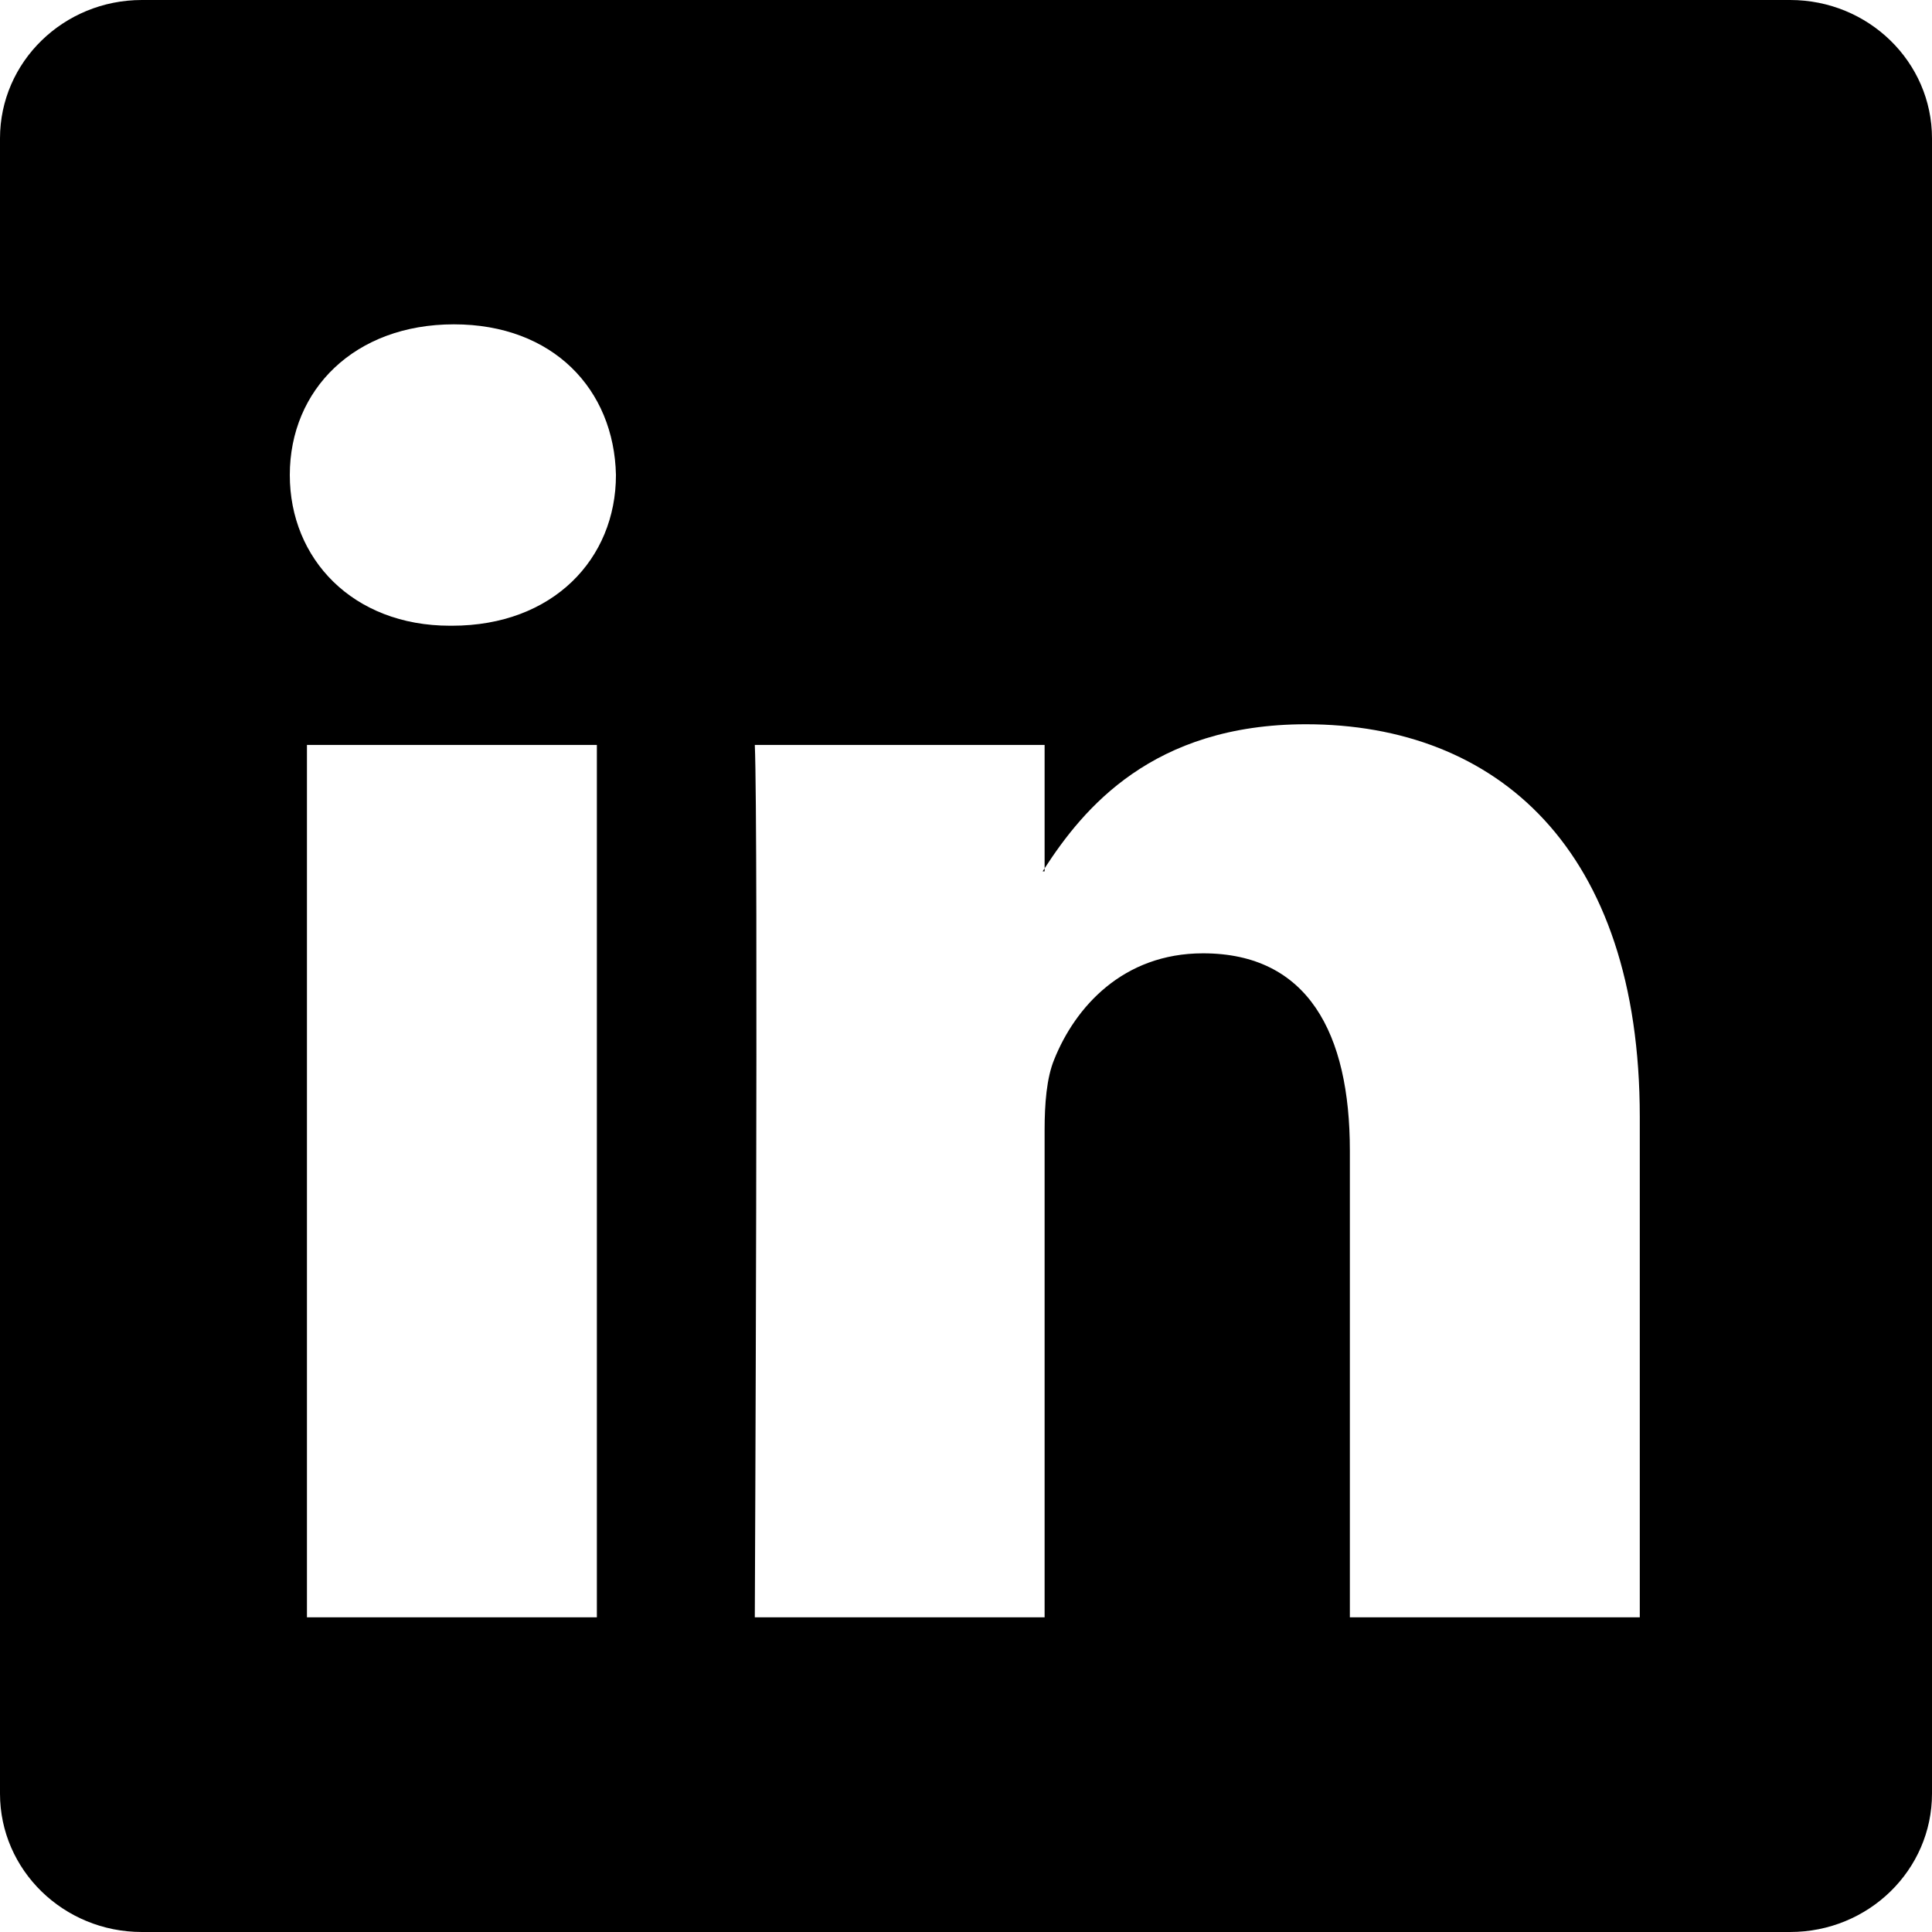
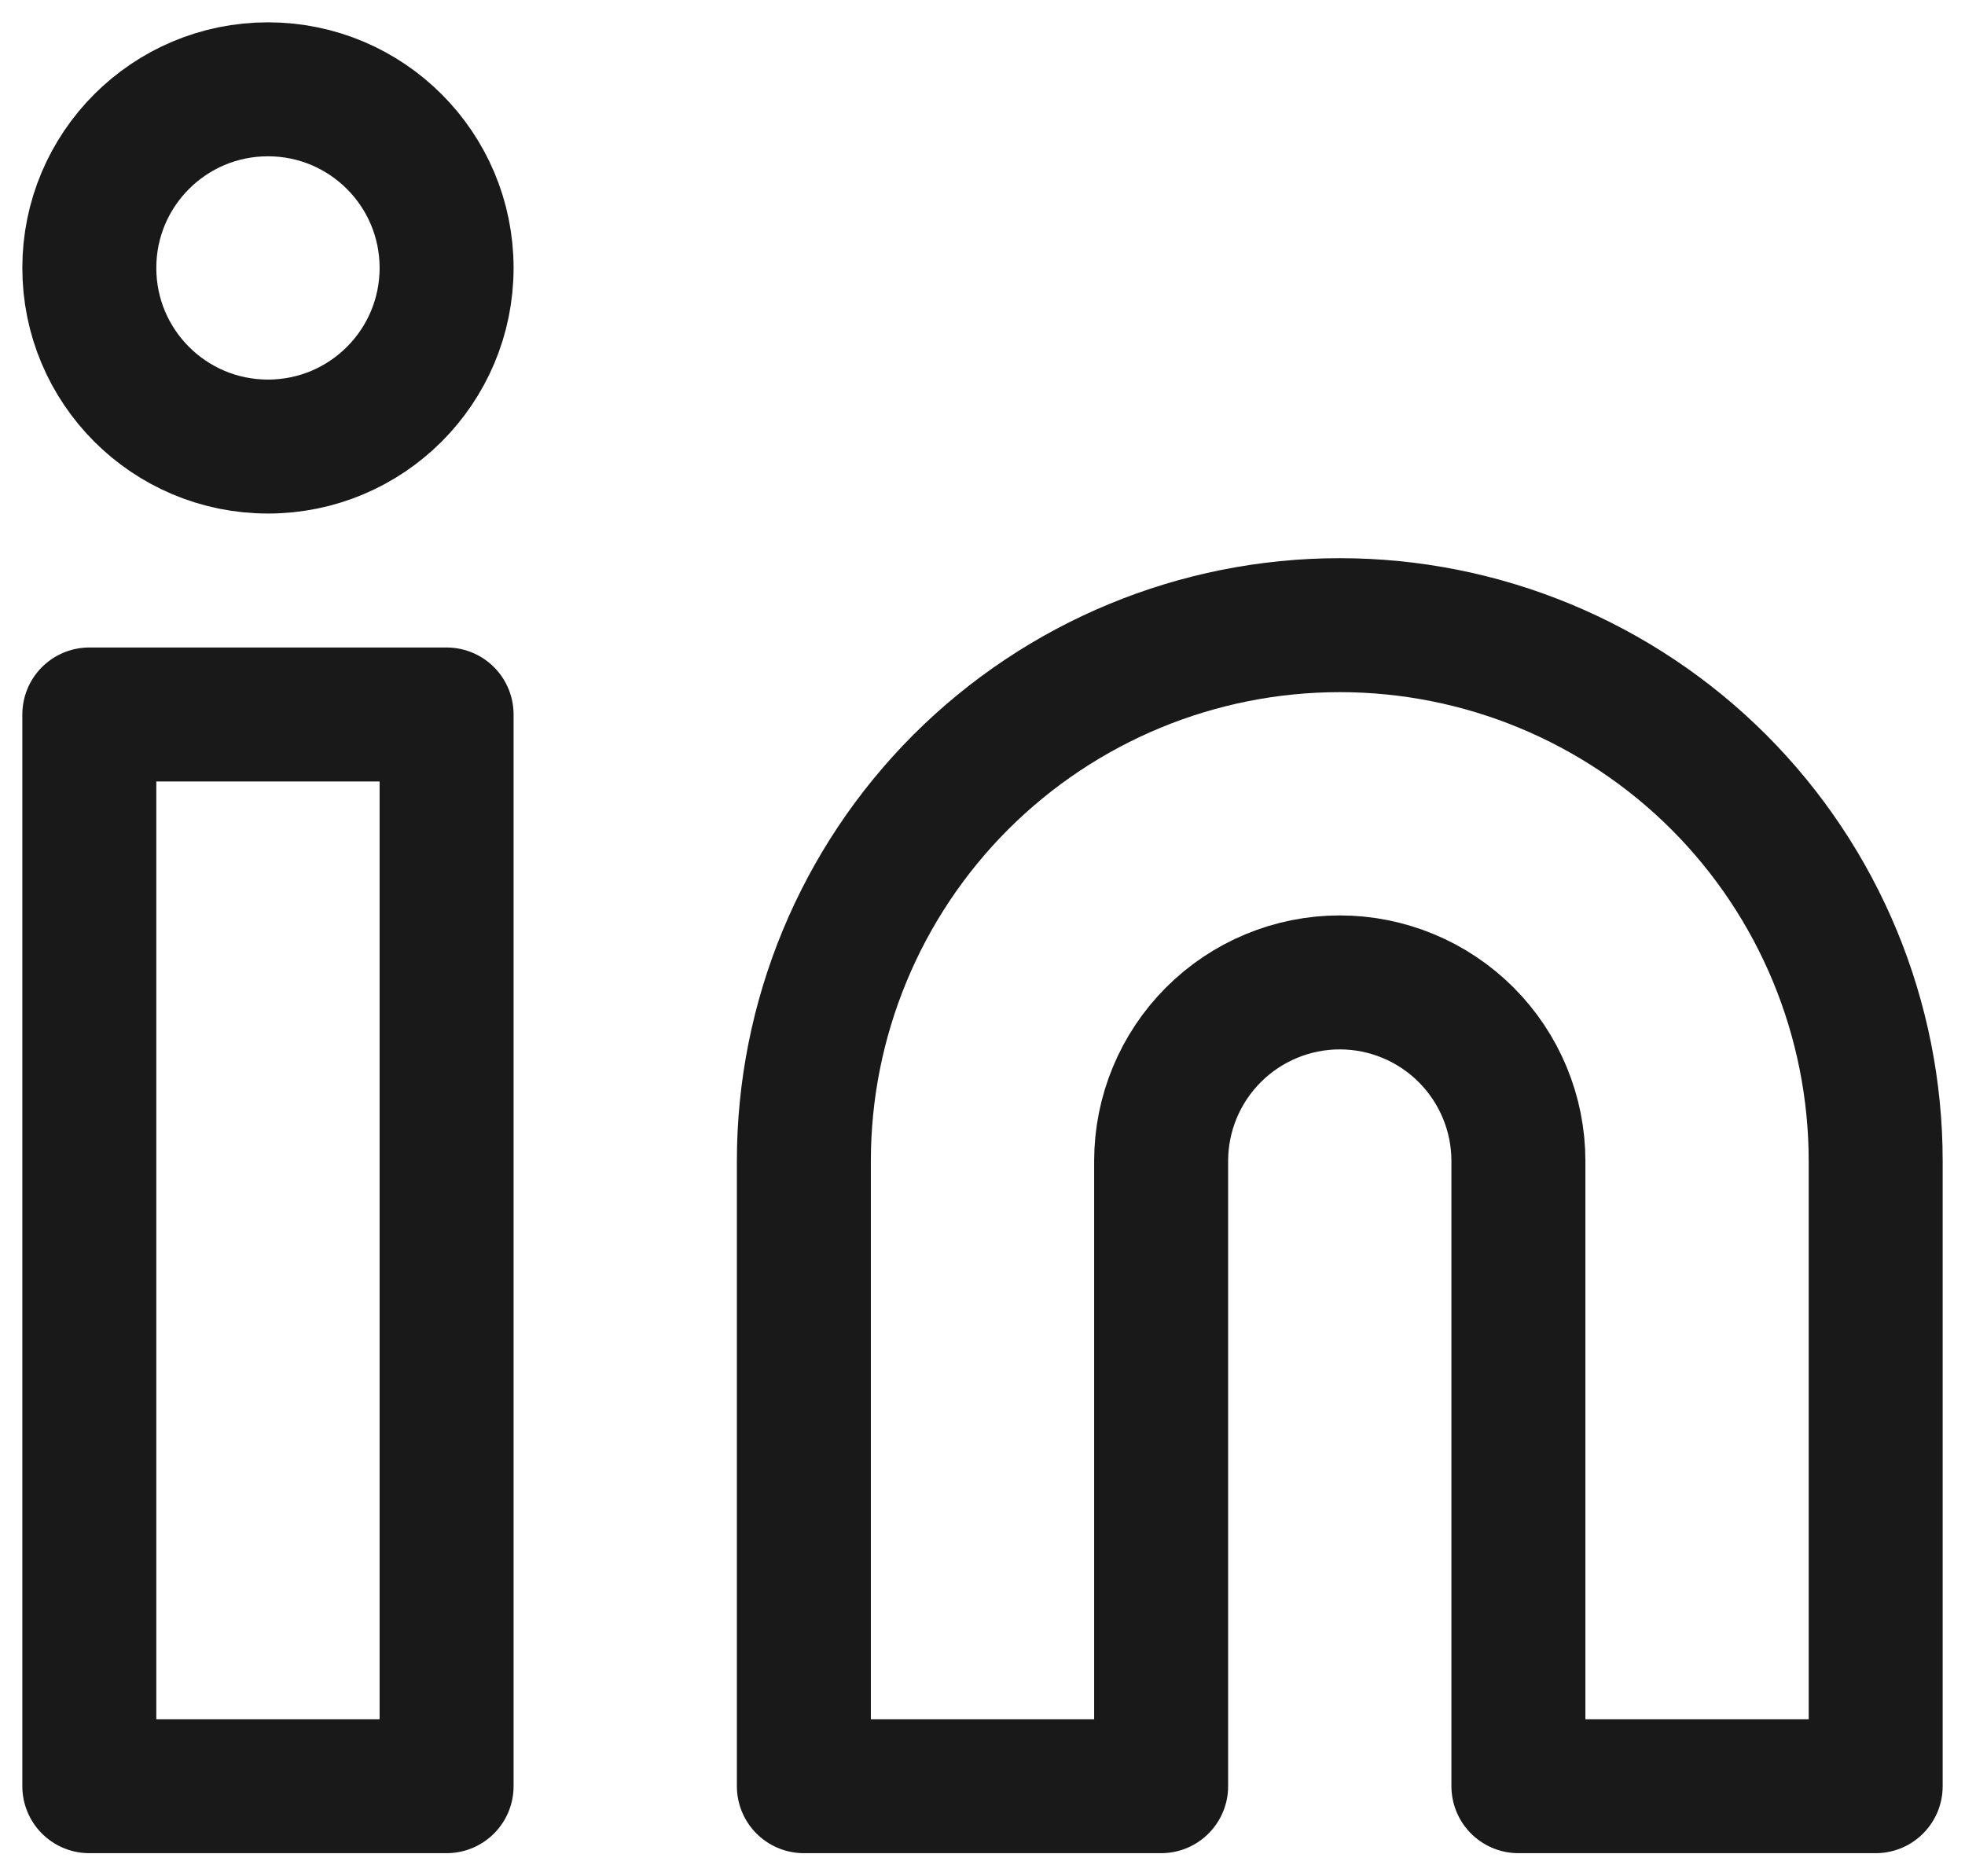
- <svg xmlns="http://www.w3.org/2000/svg" width="16" height="16" fill="currentColor" class="bi bi-linkedin" viewBox="0 0 16 16">
-   <path d="M0 1.146C0 .513.526 0 1.175 0h13.65C15.474 0 16 .513 16 1.146v13.708c0 .633-.526 1.146-1.175 1.146H1.175C.526 16 0 15.487 0 14.854V1.146zm4.943 12.248V6.169H2.542v7.225h2.401zm-1.2-8.212c.837 0 1.358-.554 1.358-1.248-.015-.709-.52-1.248-1.342-1.248-.822 0-1.359.54-1.359 1.248 0 .694.521 1.248 1.327 1.248h.016zm4.908 8.212V9.359c0-.216.016-.432.08-.586.173-.431.568-.878 1.232-.878.869 0 1.216.662 1.216 1.634v3.865h2.401V9.25c0-2.22-1.184-3.252-2.764-3.252-1.274 0-1.845.7-2.165 1.193v.025h-.016a5.54 5.54 0 0 1 .016-.025V6.169h-2.4c.03.678 0 7.225 0 7.225h2.4z" />
+ <svg xmlns="http://www.w3.org/2000/svg" width="22" height="21" viewBox="0 0 22 21" fill="none">
+   <path d="M15 7C16.591 7 18.117 7.632 19.243 8.757C20.368 9.883 21 11.409 21 13V20H17V13C17 12.47 16.789 11.961 16.414 11.586C16.039 11.211 15.53 11 15 11C14.47 11 13.961 11.211 13.586 11.586C13.211 11.961 13 12.47 13 13V20H9V13C9 11.409 9.632 9.883 10.757 8.757C11.883 7.632 13.409 7 15 7Z" stroke="black" stroke-opacity="0.9" stroke-width="1.5" stroke-linecap="round" stroke-linejoin="round" />
+   <path d="M5 8H1V20H5V8Z" stroke="black" stroke-opacity="0.9" stroke-width="1.5" stroke-linecap="round" stroke-linejoin="round" />
+   <path d="M3 5C4.105 5 5 4.105 5 3C5 1.895 4.105 1 3 1C1.895 1 1 1.895 1 3C1 4.105 1.895 5 3 5Z" stroke="black" stroke-opacity="0.9" stroke-width="1.5" stroke-linecap="round" stroke-linejoin="round" />
</svg>
